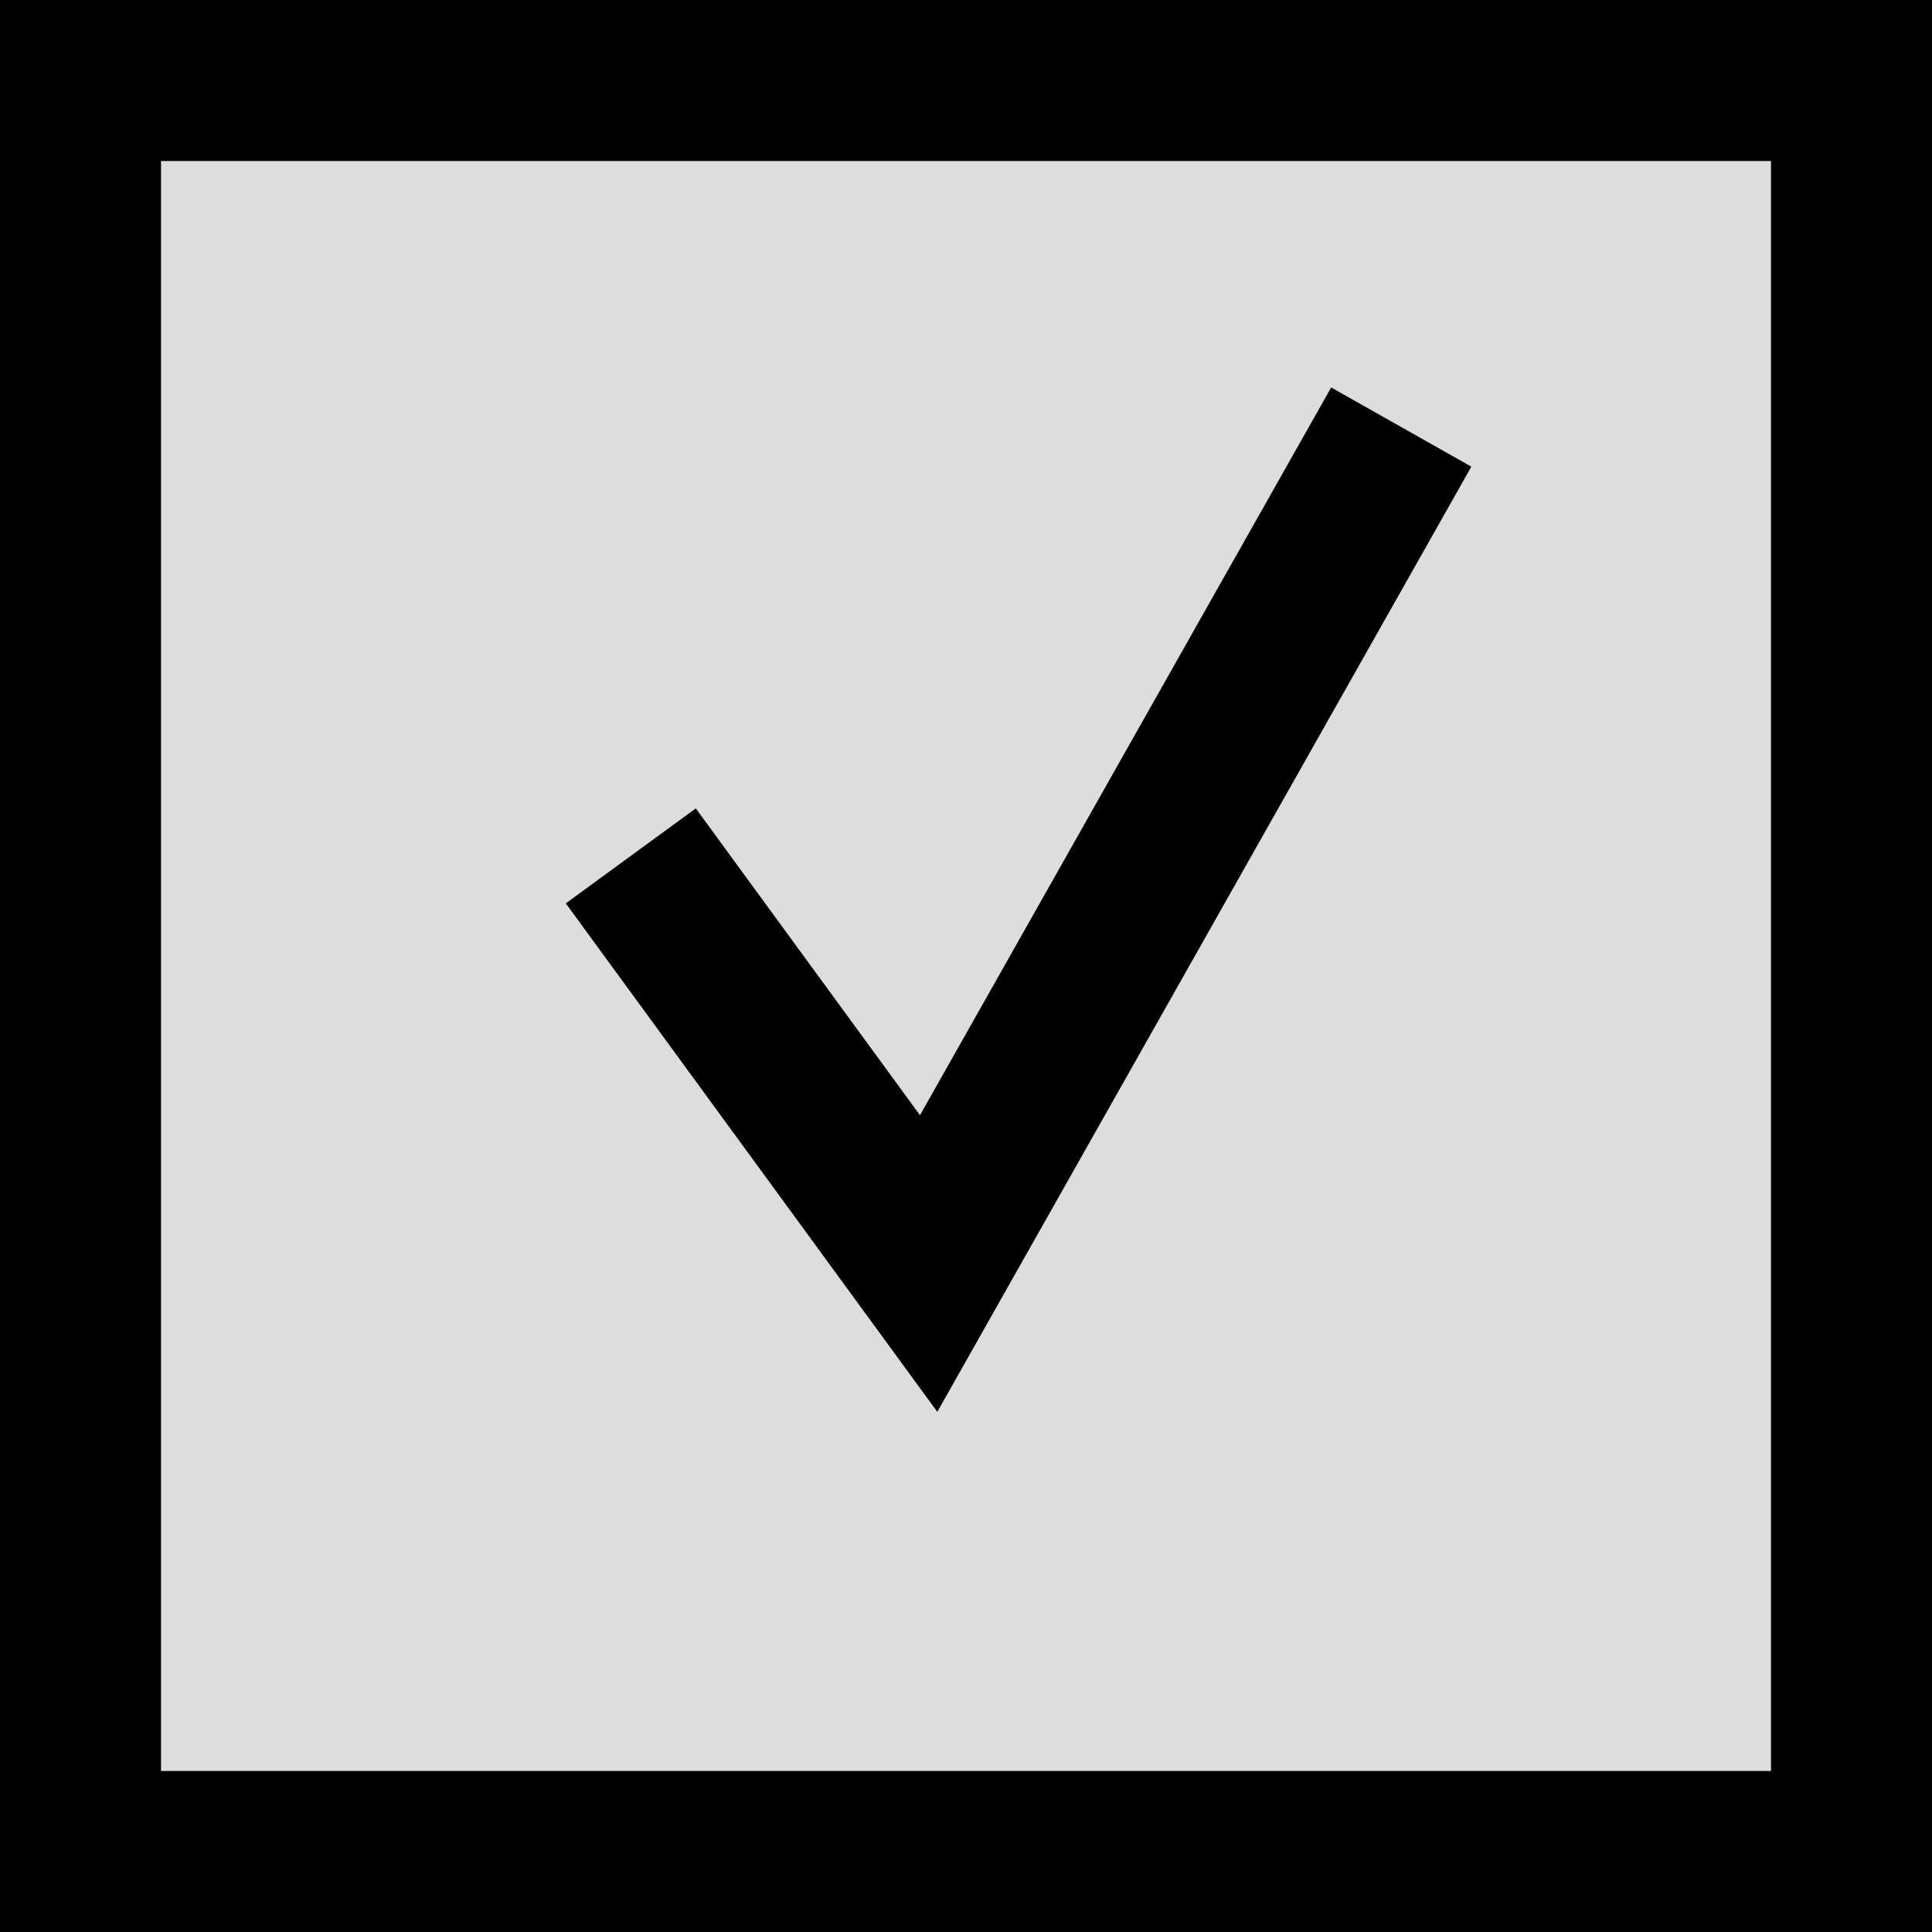
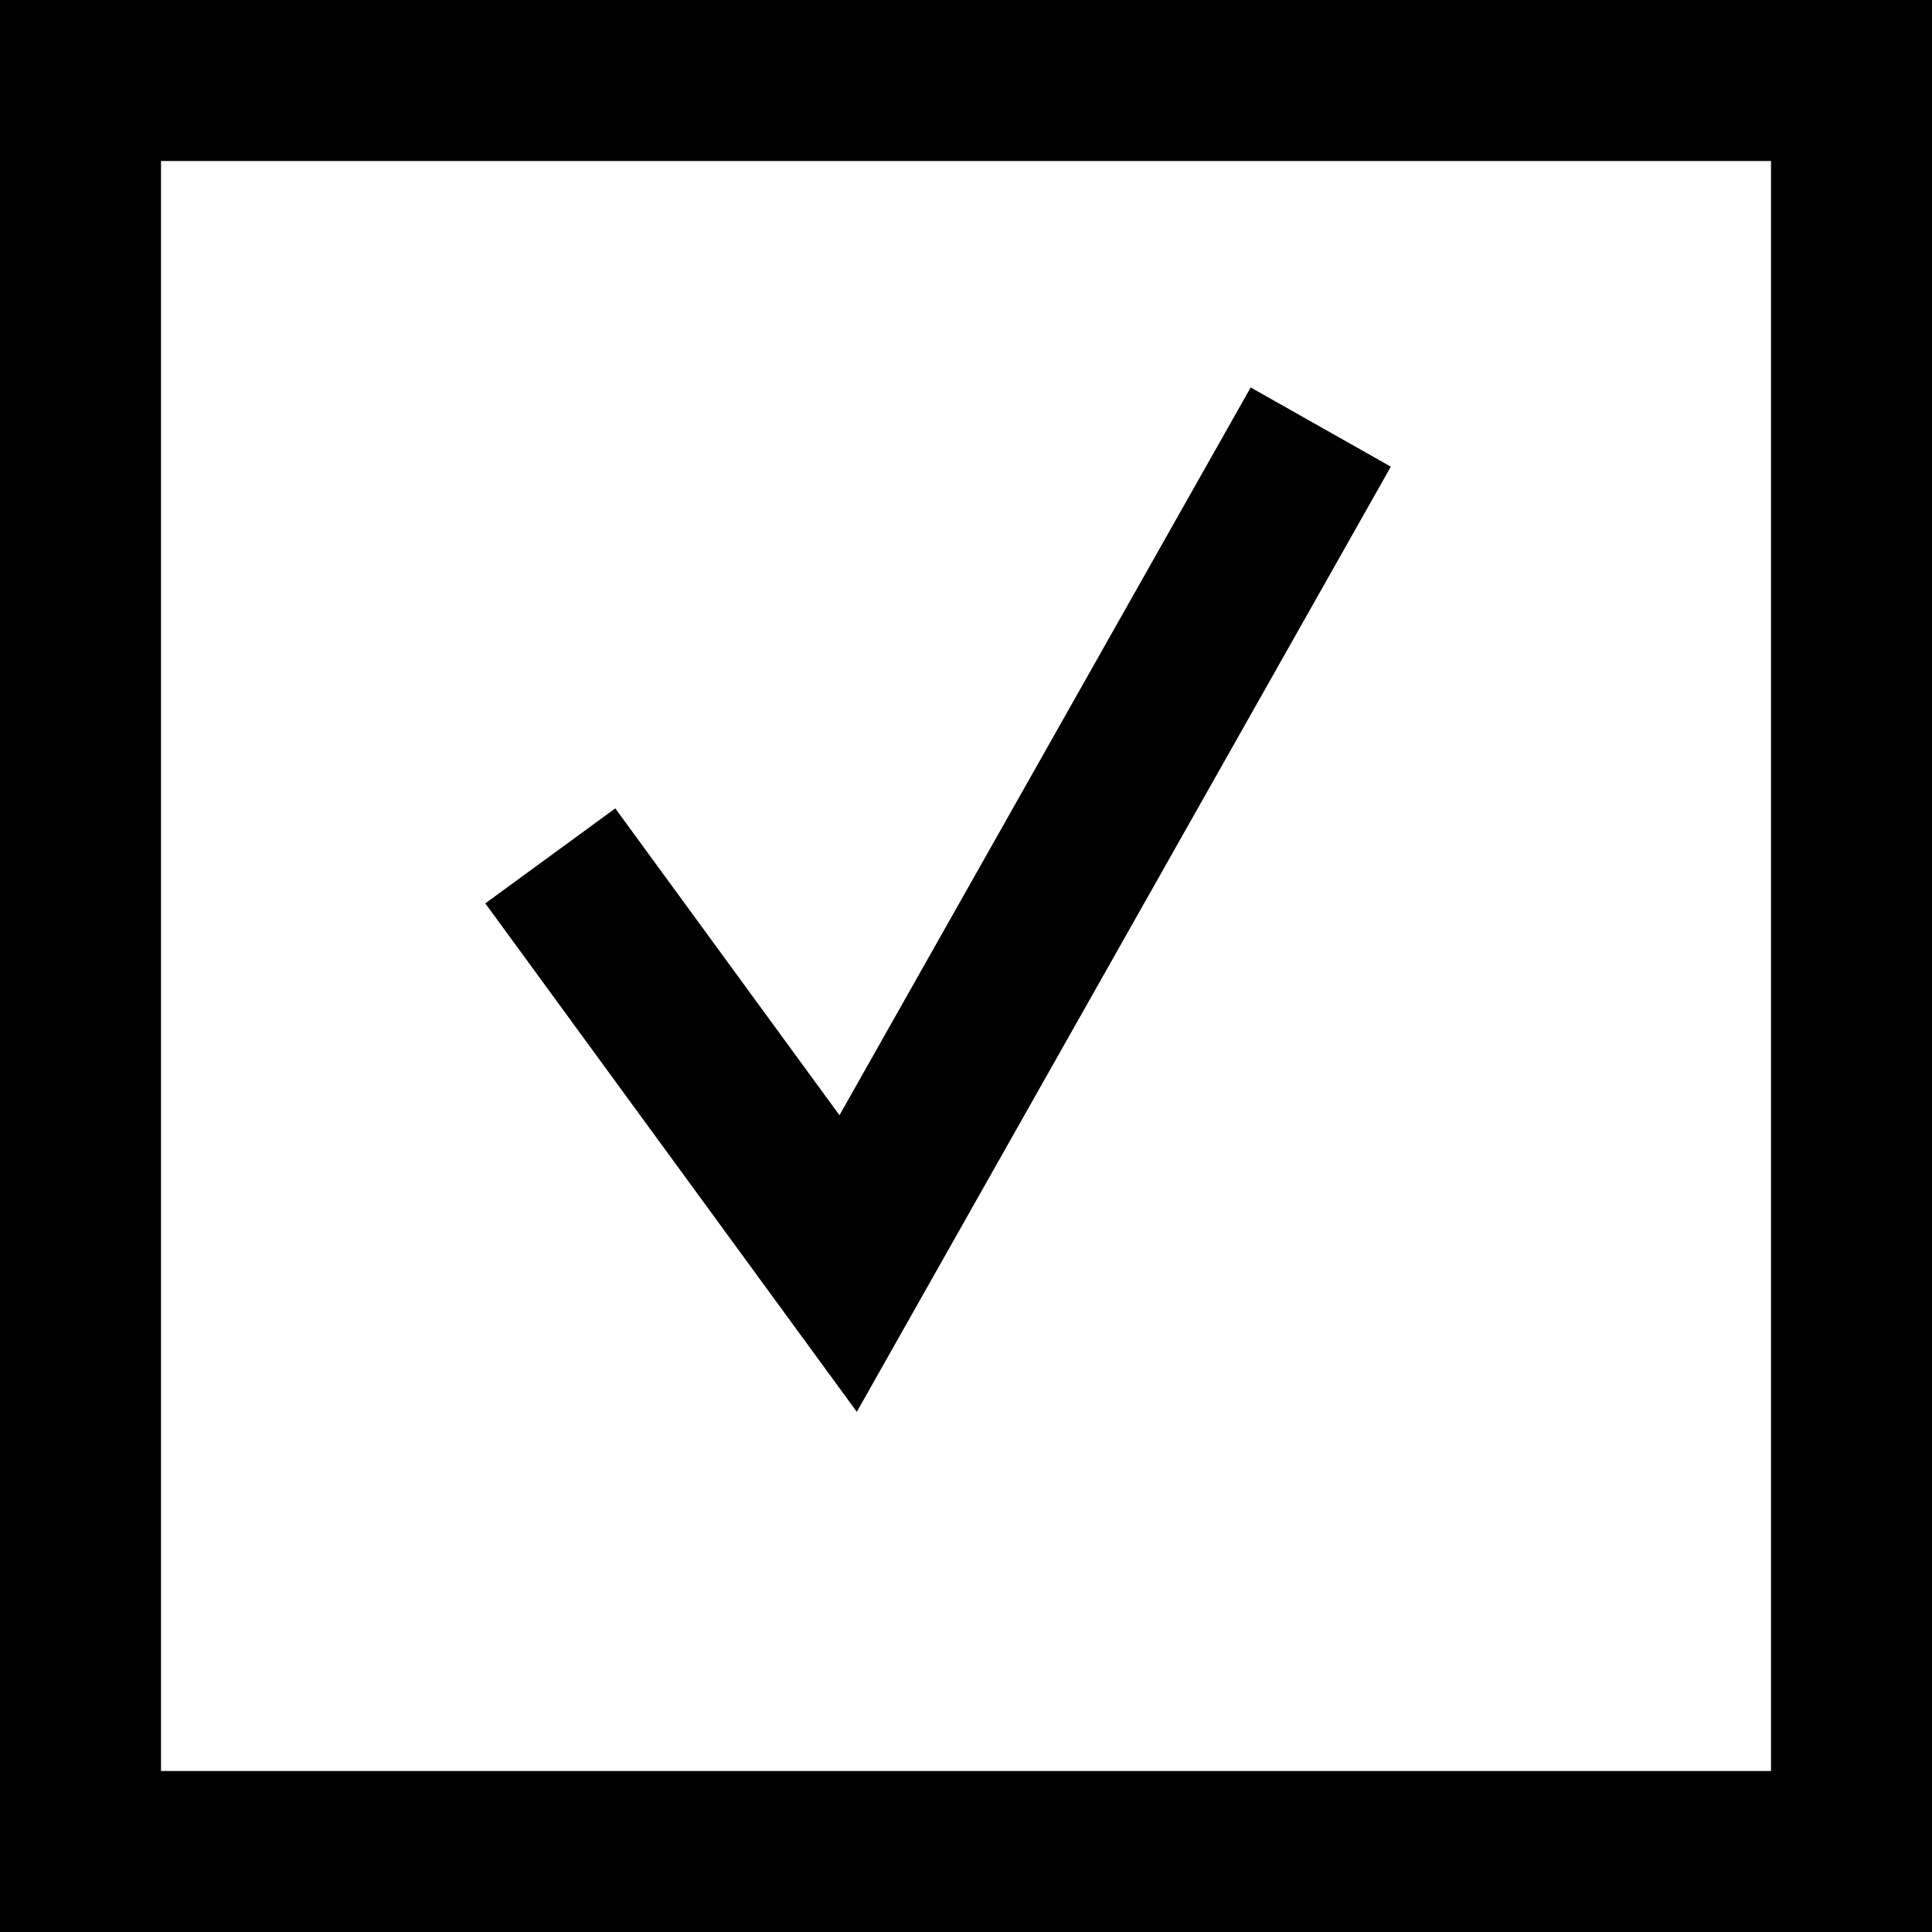
<svg xmlns="http://www.w3.org/2000/svg" width="24" height="24" viewBox="0 0 24 24">
-   <defs>
-     <clipPath id="clip-path">
-       <rect width="24" height="24" fill="none" />
-     </clipPath>
-   </defs>
-   <g id="Repeat_Grid_1" data-name="Repeat Grid 1" clip-path="url(#clip-path)">
-     <g id="Group_5611" data-name="Group 5611" transform="translate(-38 -8463)">
-       <g id="Rectangle_1435" data-name="Rectangle 1435" transform="translate(38 8463)" fill="#ddd" stroke="#000" stroke-width="2">
-         <rect width="24" height="24" stroke="none" />
-         <rect x="1" y="1" width="22" height="22" fill="none" />
-       </g>
-       <path id="Path_2452" data-name="Path 2452" d="M-18051,12306.3l3.7,5.064,5.871-10.391" transform="translate(18096.836 -3832.668)" fill="none" stroke="#000" stroke-width="2" />
+   <g id="Group_5612" data-name="Group 5612" transform="translate(-973 -772)">
+     <g id="Rectangle_1435" data-name="Rectangle 1435" transform="translate(973 772)" fill="none" stroke="#000" stroke-width="2">
+       <rect width="24" height="24" stroke="none" />
+       <rect x="1" y="1" width="22" height="22" fill="none" />
    </g>
+     <path id="Path_2452" data-name="Path 2452" d="M-18051,12306.3l3.7,5.064,5.871-10.391" transform="translate(19030.836 -11523.668)" fill="none" stroke="#000" stroke-width="2" />
  </g>
</svg>
